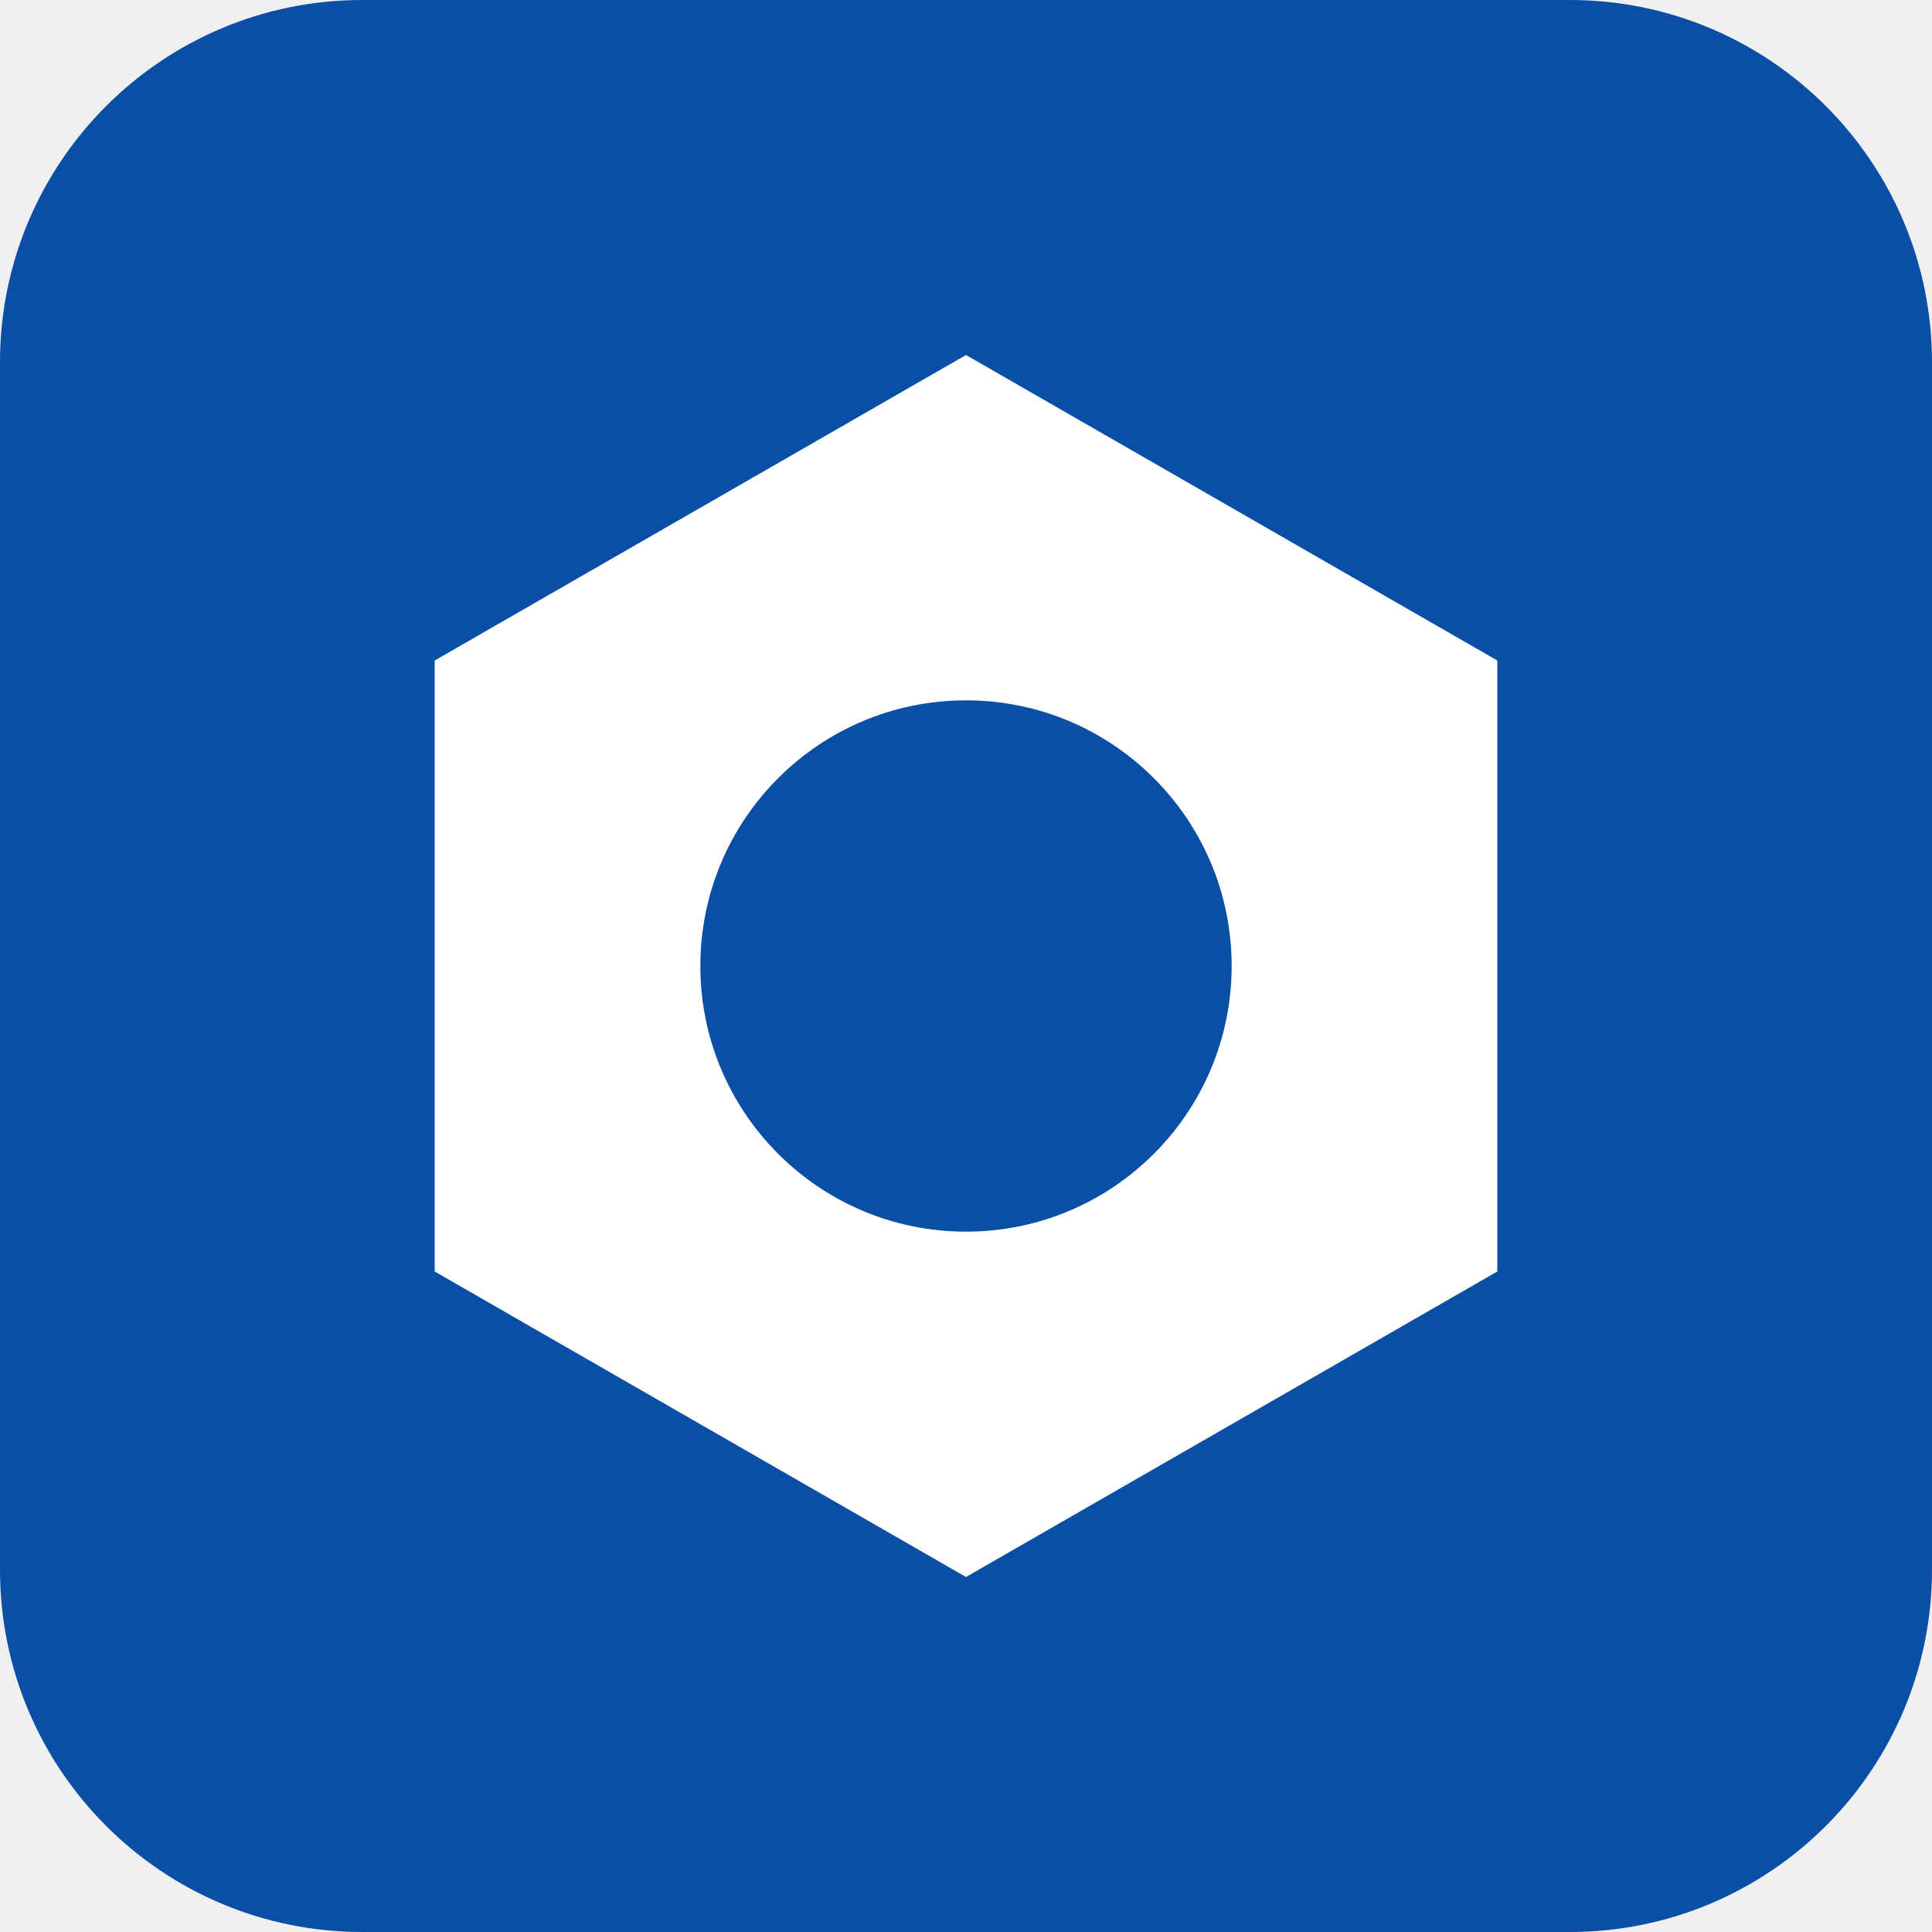
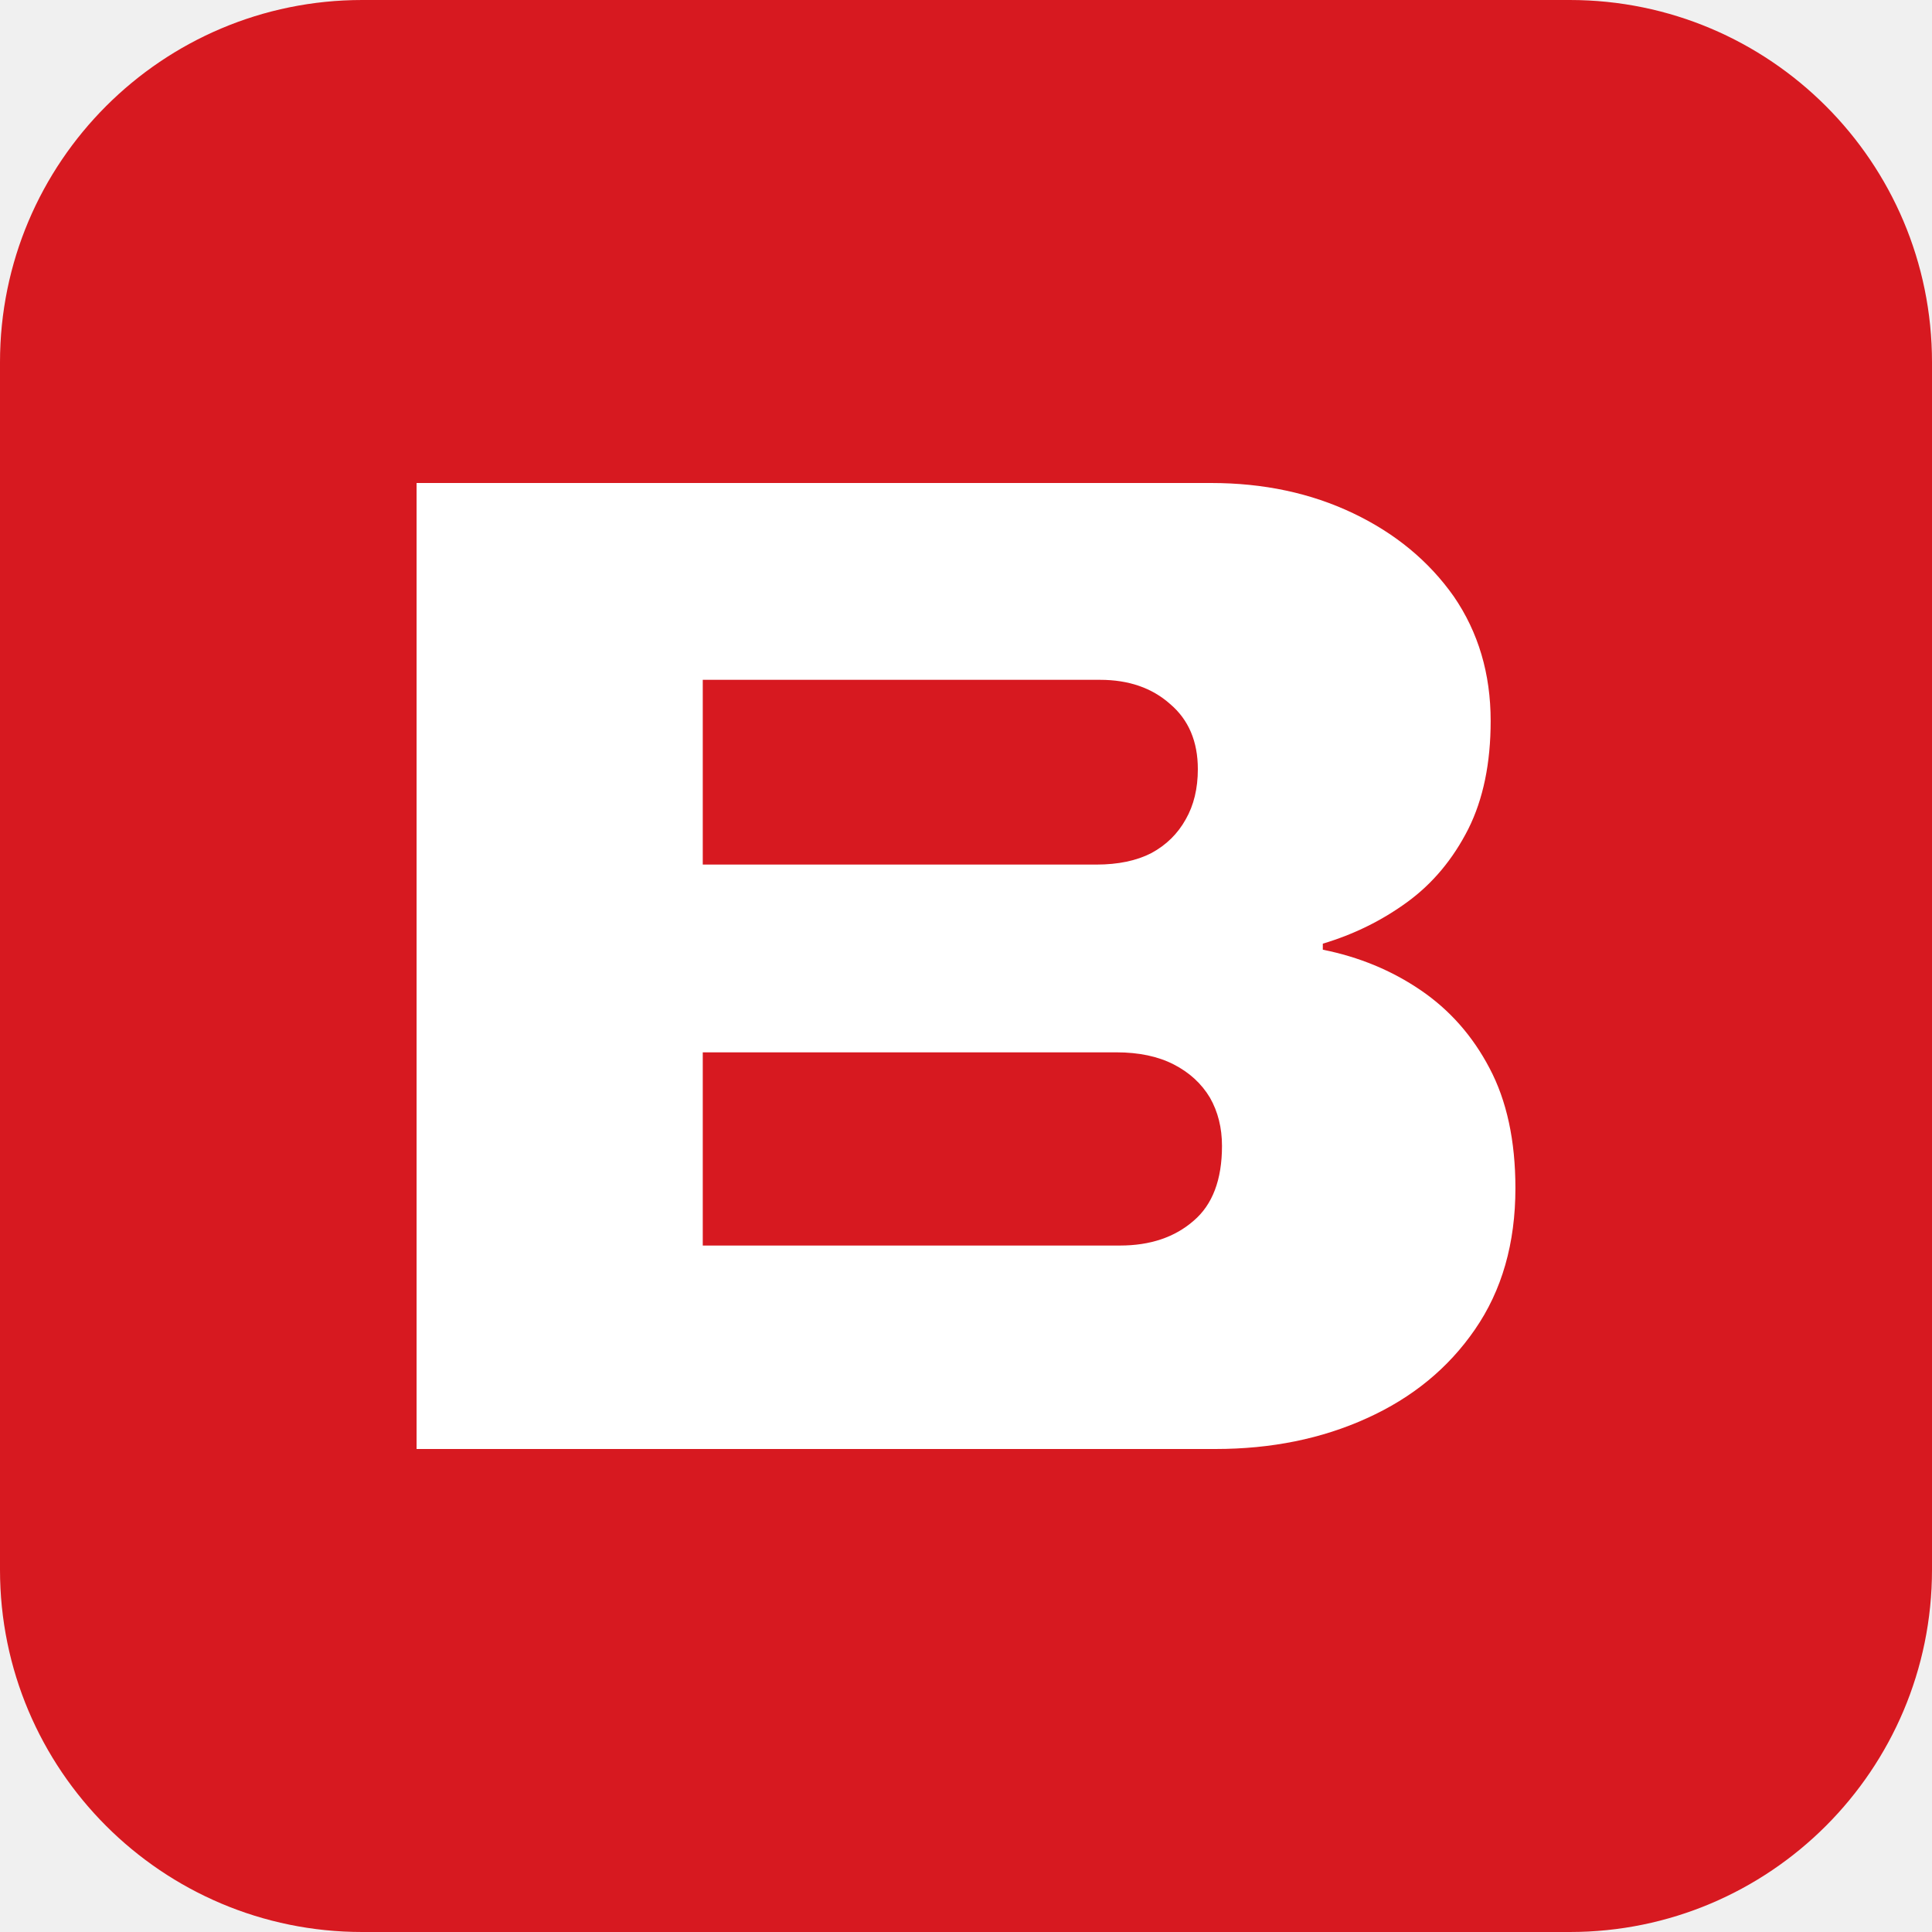
<svg xmlns="http://www.w3.org/2000/svg" viewBox="0 0 32 32">
-   <rect width="32" height="32" rx="6" fill="#0a4fa6" />
-   <path d="M16 5.88 L24.8 10.94 L24.8 21.06 L16 26.12 L7.2 21.06 L7.2 10.94 Z" fill="#fff" />
-   <circle cx="16" cy="16" r="4.4" fill="#0a4fa6" />
+   <rect width="32" height="32" rx="6" fill="#d71920" />
+   <path d="M6.9 24V8H20.06Q21.36 8 22.41 8.5Q23.46 9 24.08 9.88Q24.69 10.77 24.69 11.94Q24.69 12.99 24.32 13.73Q23.94 14.48 23.31 14.94Q22.68 15.4 21.91 15.63V15.73Q22.81 15.91 23.53 16.4Q24.25 16.89 24.67 17.69Q25.1 18.5 25.1 19.68Q25.1 21.05 24.43 22.02Q23.77 22.98 22.64 23.49Q21.52 24 20.13 24ZM11.64 20.63H18.55Q19.3 20.63 19.77 20.22Q20.24 19.82 20.24 18.98Q20.24 18.53 20.04 18.18Q19.83 17.83 19.44 17.63Q19.05 17.43 18.49 17.43H11.64ZM11.64 14.32H18.16Q18.7 14.32 19.07 14.13Q19.44 13.93 19.64 13.57Q19.84 13.22 19.84 12.74Q19.84 12.05 19.38 11.66Q18.93 11.26 18.22 11.26H11.64Z" fill="#fff" />
</svg>
